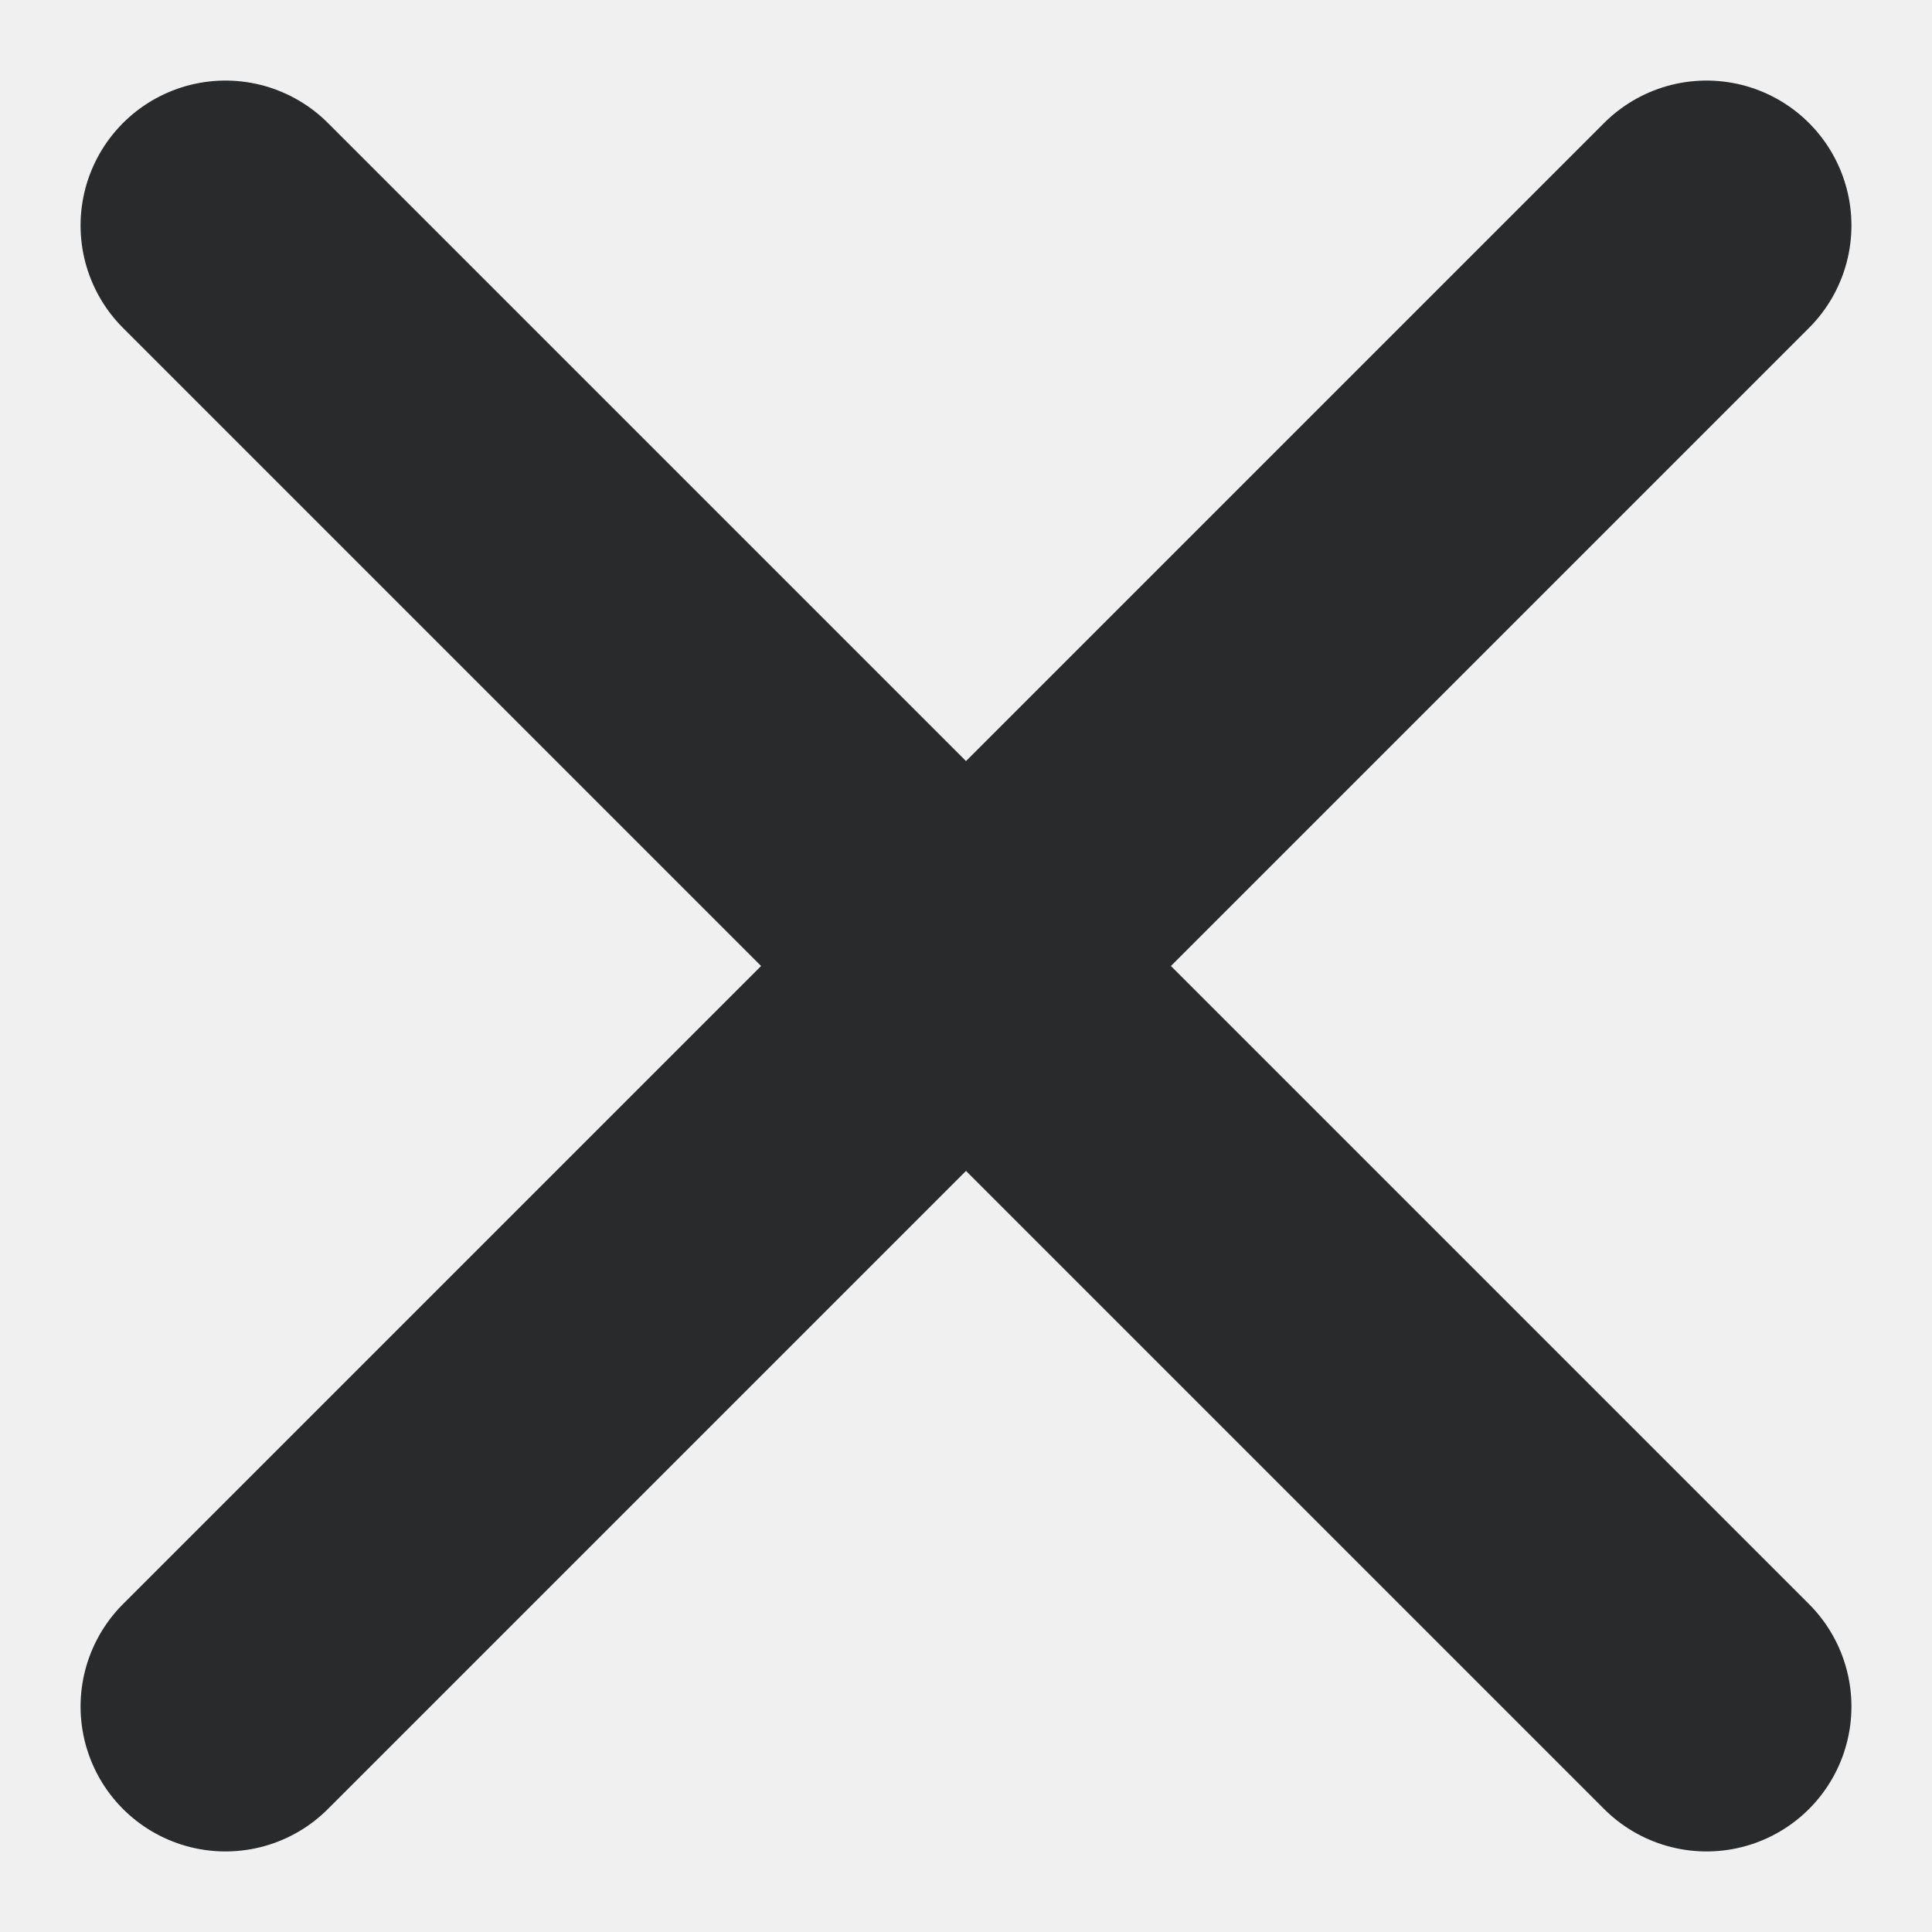
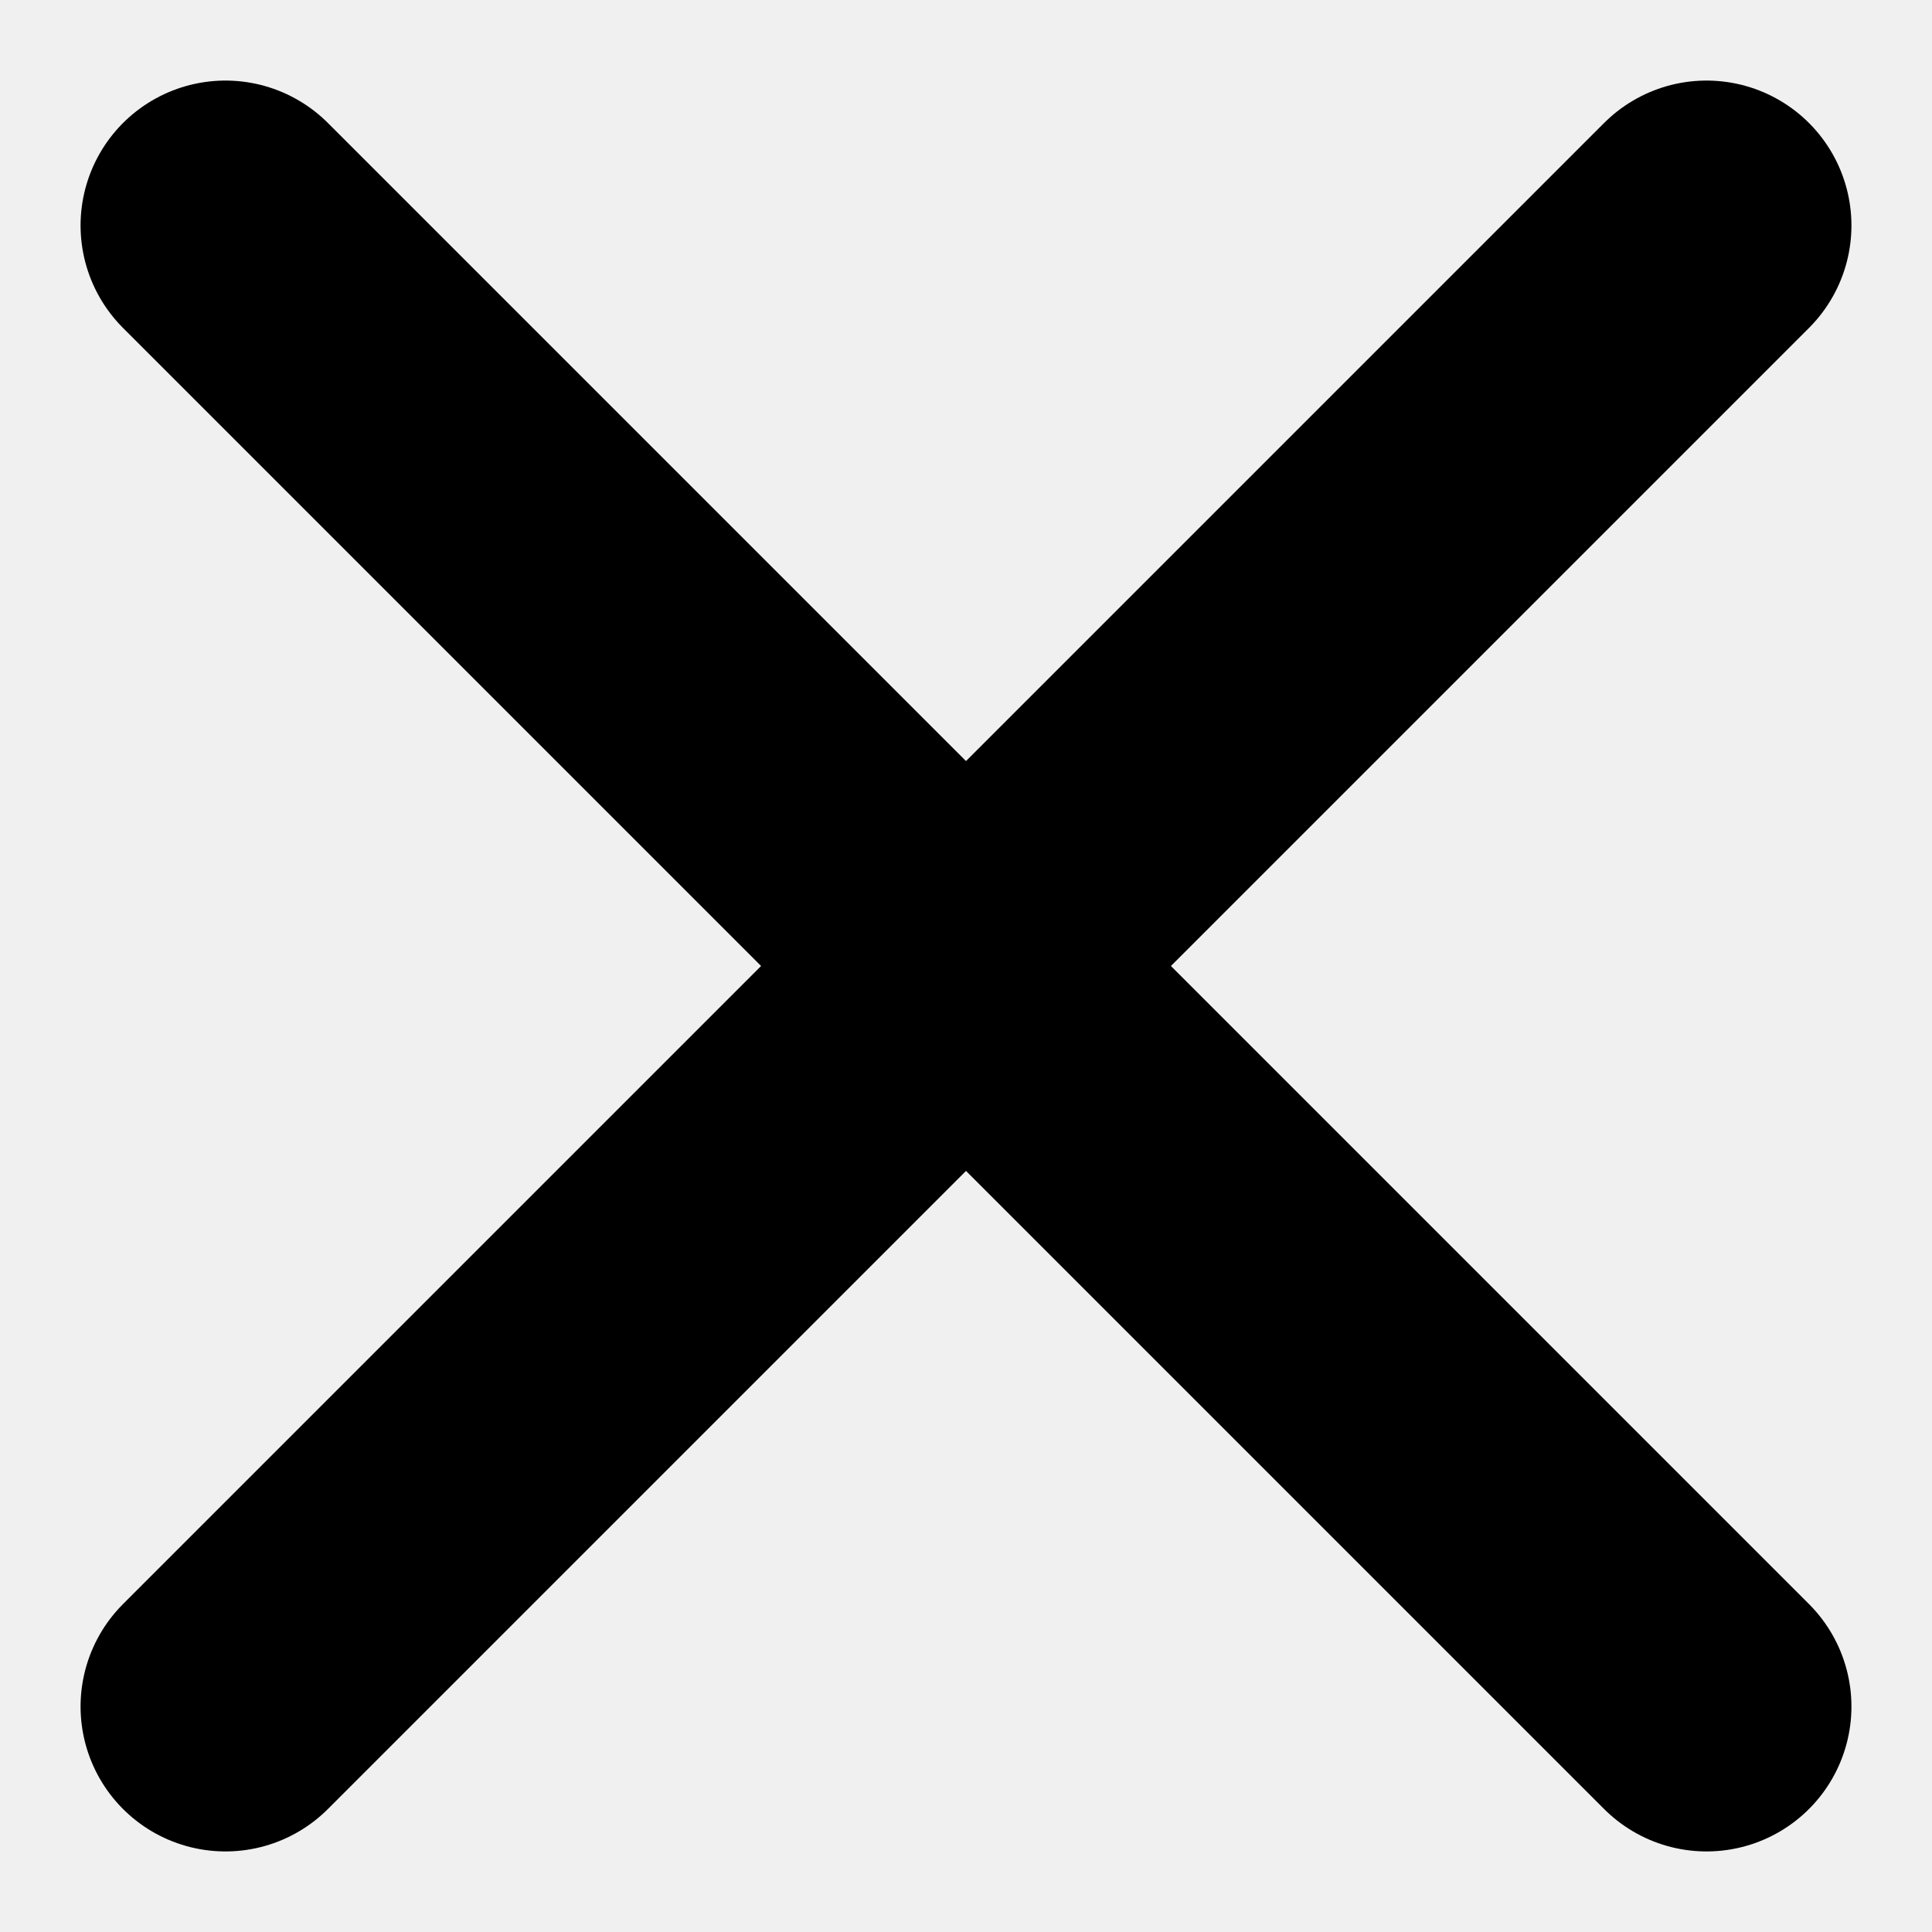
<svg xmlns="http://www.w3.org/2000/svg" width="10" height="10" viewBox="0 0 10 10" fill="none">
  <g clip-path="url(#clip0_8_2634)">
-     <path d="M8.833 8.833L1.167 1.167" stroke="#282A2C" stroke-width="1.5" stroke-linecap="round" stroke-linejoin="round" />
-     <path d="M1.167 8.833L8.833 1.167" stroke="#282A2C" stroke-width="1.5" stroke-linecap="round" stroke-linejoin="round" />
+     <path d="M8.833 8.833L1.167 1.167" stroke="currentColor" stroke-width="1.5" stroke-linecap="round" stroke-linejoin="round" />
+     <path d="M1.167 8.833L8.833 1.167" stroke="currentColor" stroke-width="1.5" stroke-linecap="round" stroke-linejoin="round" />
  </g>
  <defs>
    <clipPath id="clip0_8_2634">
      <rect width="10" height="10" fill="white" />
    </clipPath>
  </defs>
</svg>
